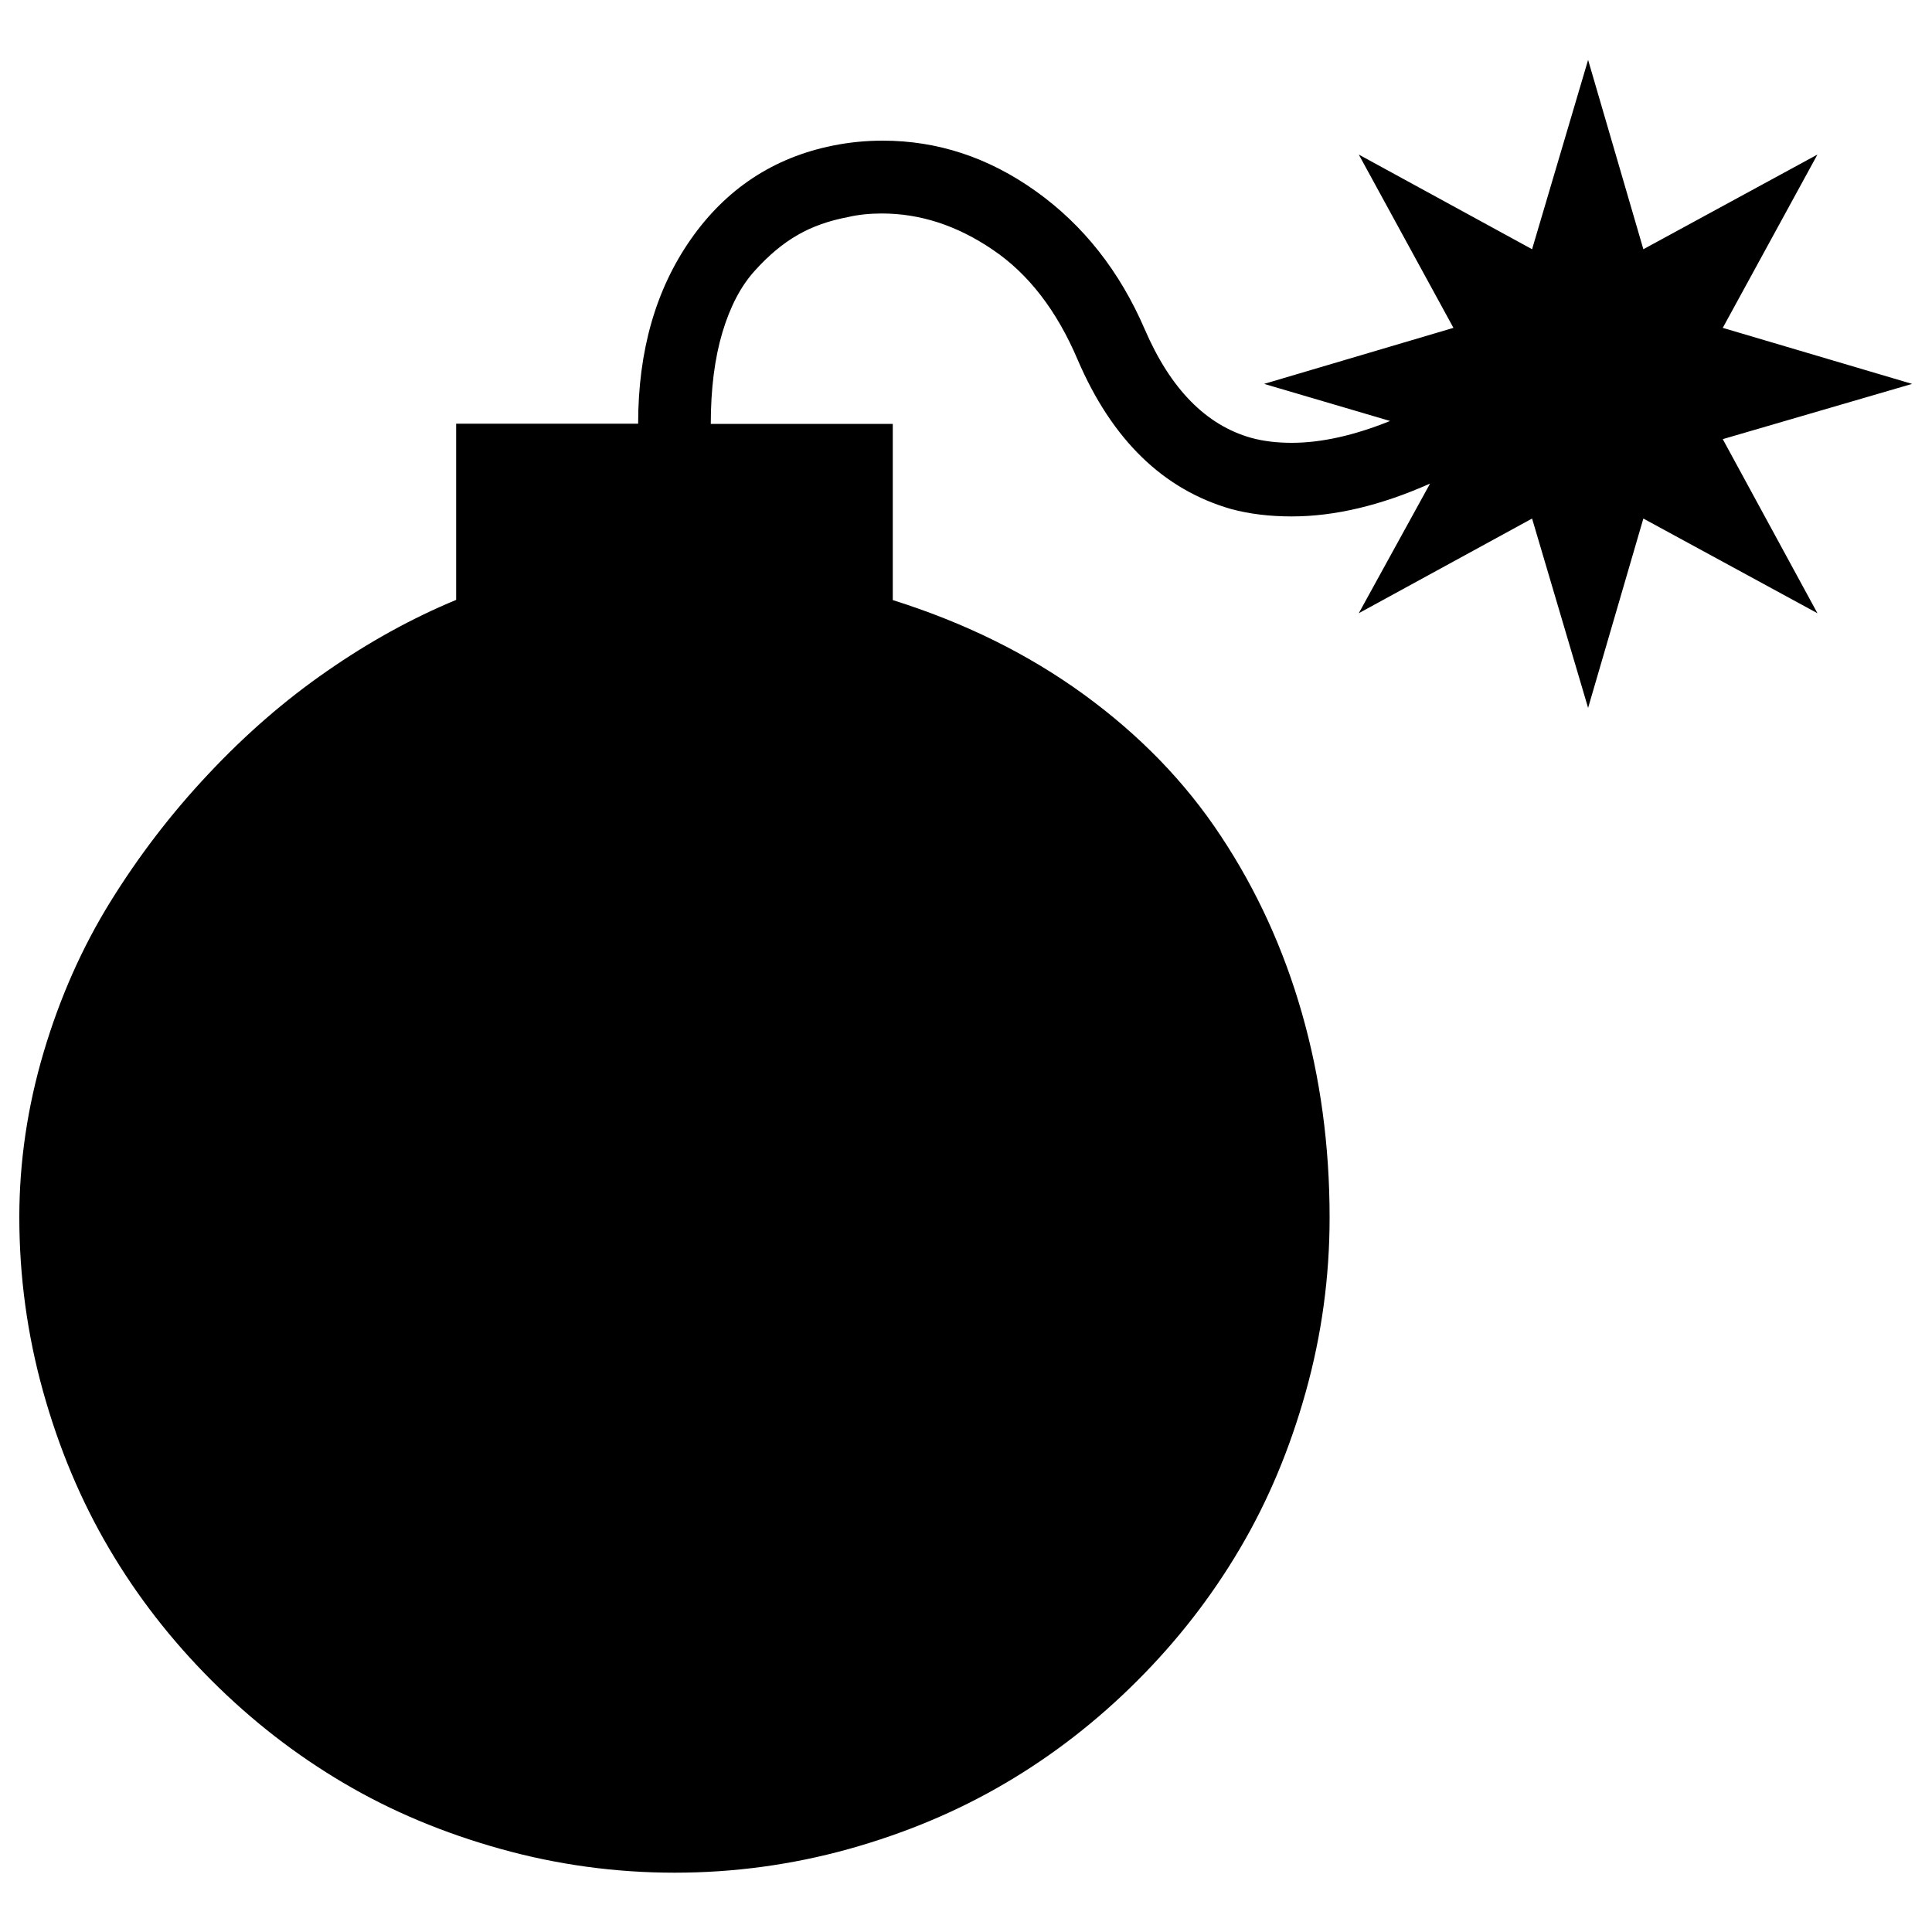
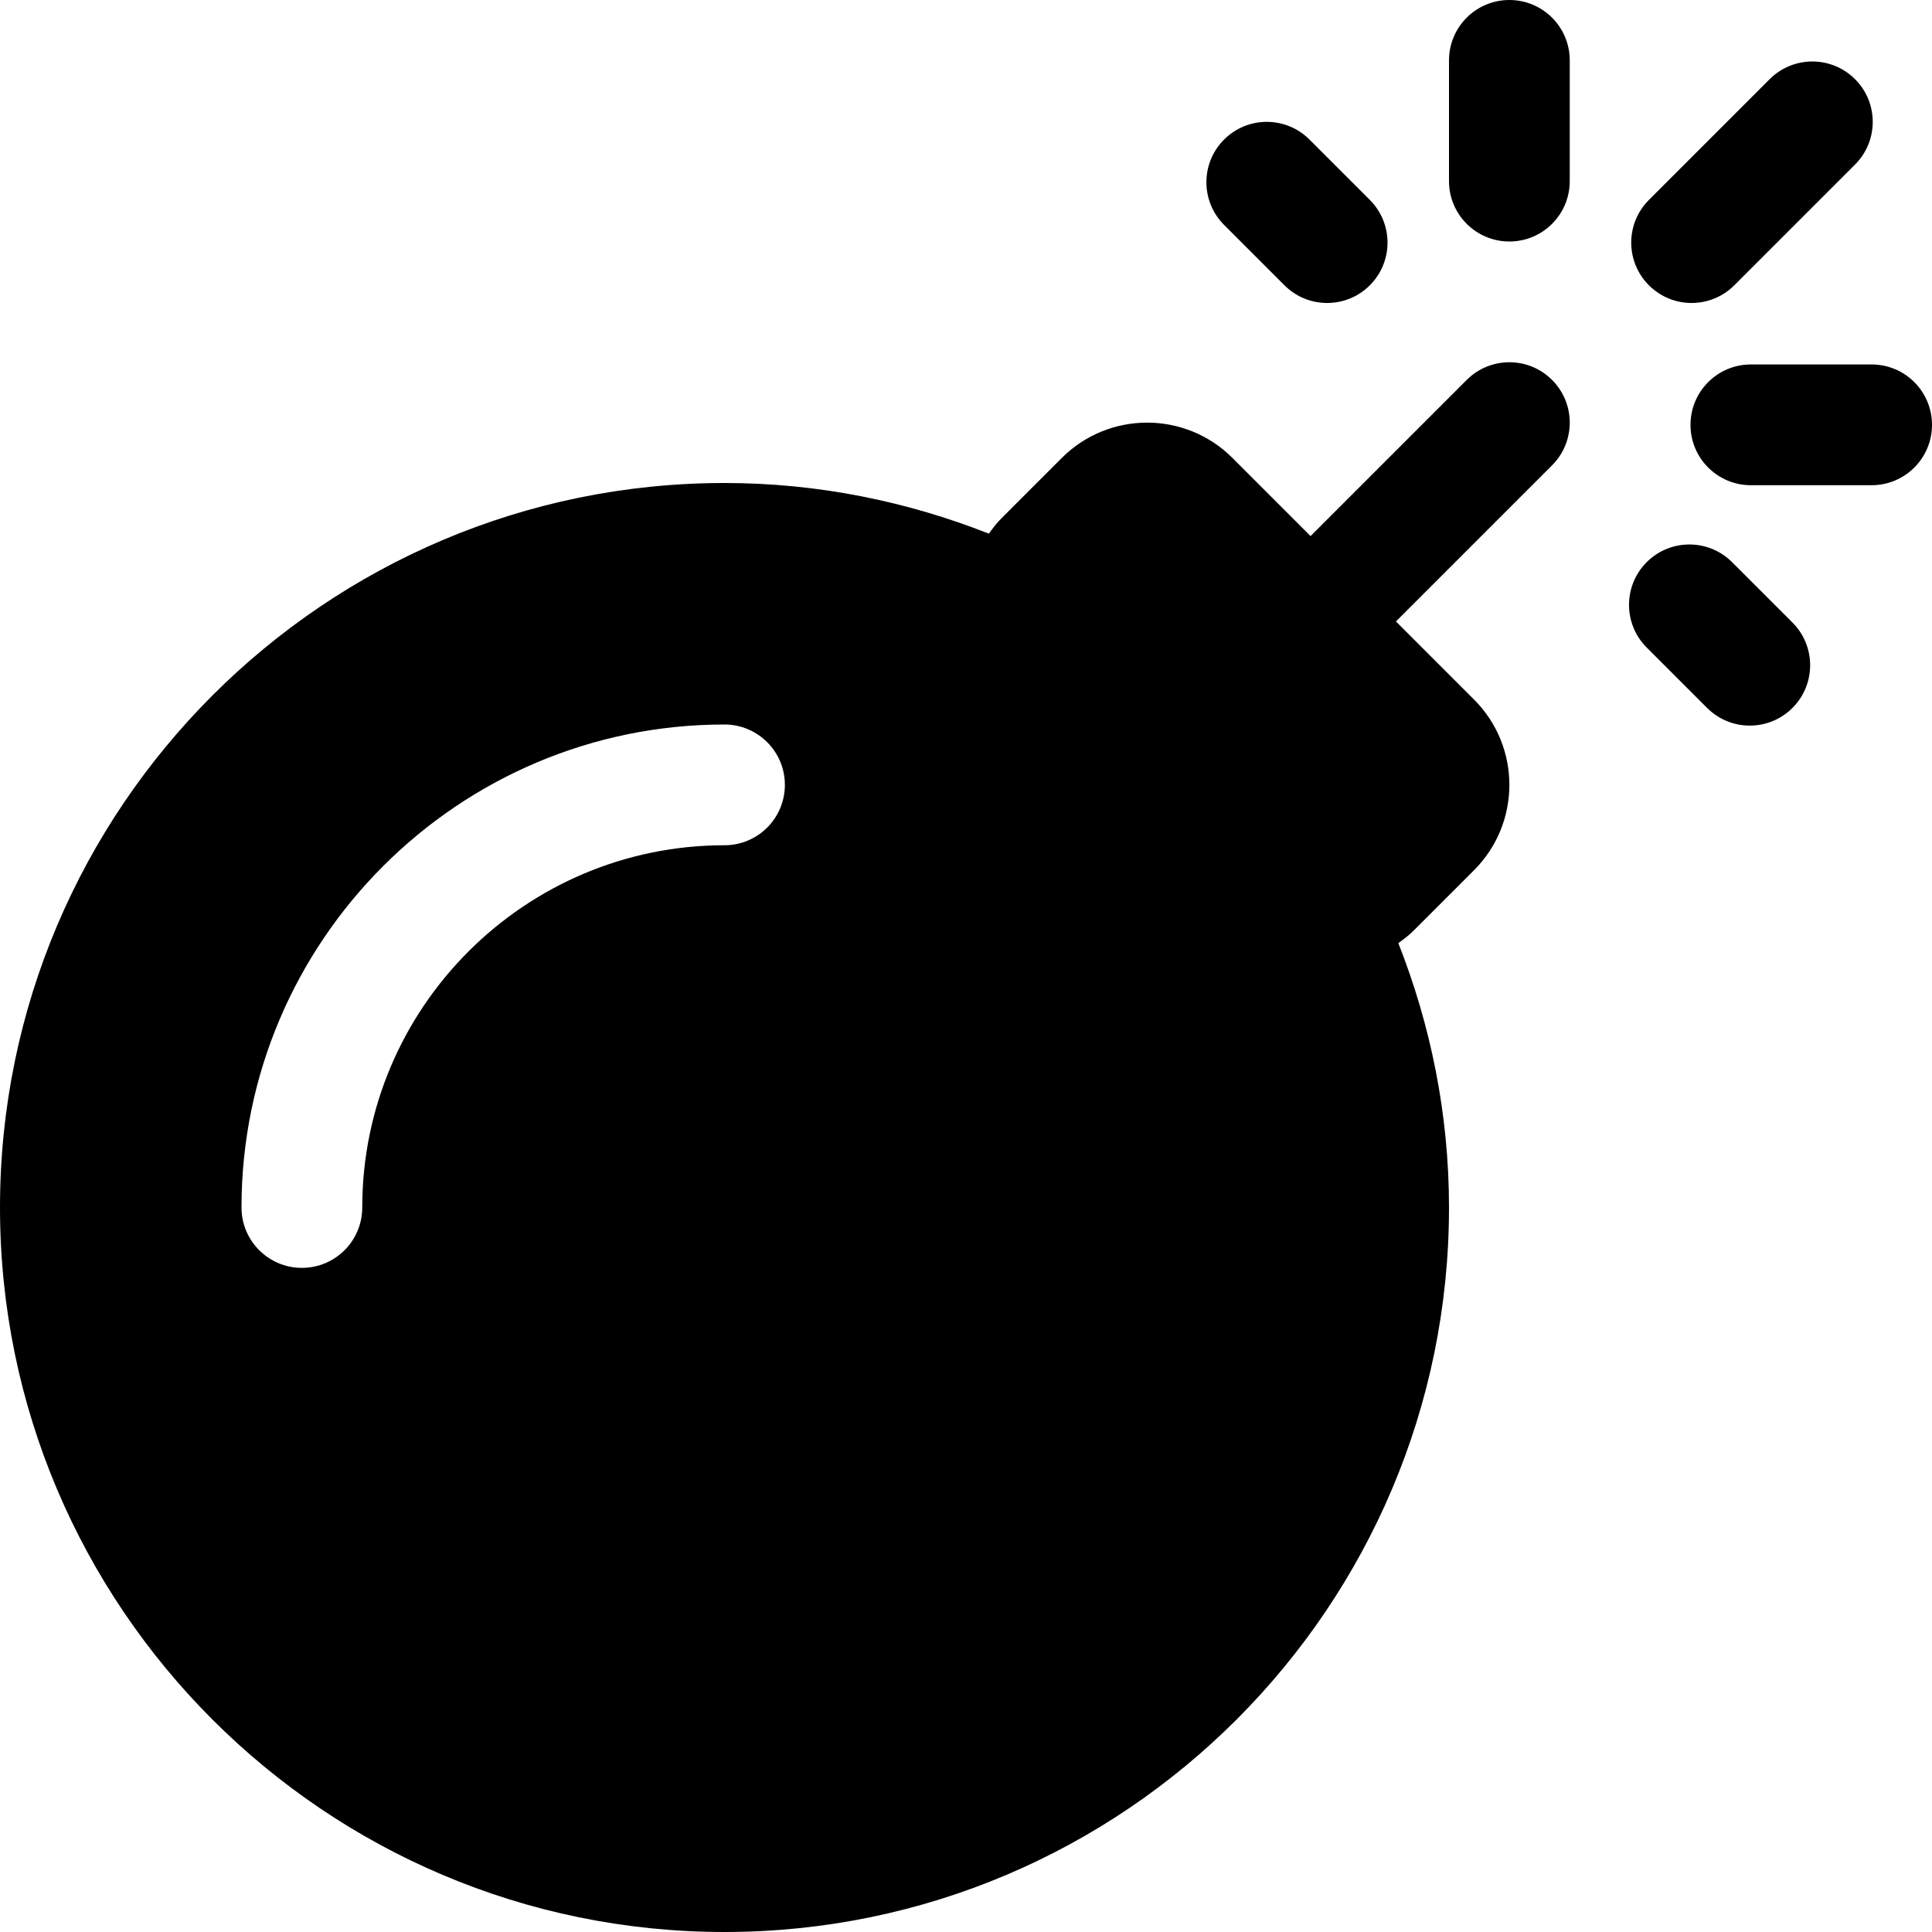
- <svg xmlns="http://www.w3.org/2000/svg" version="1.1" x="0px" y="0px" viewBox="0 0 1000 1000" enable-background="new 0 0 1000 1000" xml:space="preserve">
+ <svg xmlns="http://www.w3.org/2000/svg" version="1.1" viewBox="0 0 512 512" enable-background="new 0 0 512 512">
  <g>
-     <g transform="matrix(1 0 0 -1 0 1920)">
-       <path d="M349.2,950.7c-30.7,0-60.7,4.1-90.1,12.3c-29.4,8.2-56.5,19.5-81.2,34.1c-24.8,14.6-47.6,32.3-68.4,53.1c-20.9,20.9-38.6,43.7-53.1,68.4c-14.6,24.8-25.9,51.8-34.1,81.2S10,1259.3,10,1290c0,28.6,4.2,57.1,12.6,85.4c8.4,28.3,19.9,54.2,34.5,77.8c14.6,23.6,31.5,45.7,50.7,66.1c19.2,20.5,39.7,38.3,61.4,53.3c21.7,15.1,44,27.4,66.9,36.9v91.2h94.2c0,37.7,9.1,69.5,27.3,95.5c18.2,26,42.7,42.2,73.3,48.4c8.8,1.8,17.5,2.6,26,2.6c28.4,0,54.8-8.7,79.3-26.2s43.3-41.3,56.3-71.4c13.3-30.9,31.7-49.6,55-56.2c6.5-1.8,13.6-2.6,21.1-2.6c15.3,0,32.3,3.8,50.9,11.3l-65.2,19.2l98,29l-49,89.7l89.7-49l29,98l28.6-98l90.1,49l-49-89.7l98-29l-98-28.6l49-90.1l-90.1,49l-28.6-98l-29,98l-89.7-49l36.9,67.1c-25.4-11.3-49.3-17-71.6-17c-11.6,0-22,1.3-31.3,3.8c-35.2,10.1-61.7,35.8-79.5,77.3c-10.8,25.4-25.4,44.4-43.9,56.9c-18.5,12.6-37.6,18.8-57.5,18.8c-6.3,0-12.2-0.6-17.7-1.9c-9.5-1.8-18.2-4.8-25.8-9.2c-7.7-4.4-15.1-10.6-22.2-18.5c-7.2-7.9-12.8-18.6-16.8-32s-6-29.2-6-47.3h94.2v-91.2c36.9-11.6,69.9-27.8,98.8-48.8c28.9-21,52.6-45.4,71-73.3c18.5-27.9,32.5-58.5,42-91.8c9.5-33.3,14.3-68.5,14.3-105.7c0-30.7-4.1-60.7-12.3-90.1c-8.2-29.4-19.5-56.5-34.1-81.2c-14.6-24.8-32.3-47.6-53.1-68.4c-20.9-20.9-43.7-38.6-68.4-53.1c-24.8-14.6-51.8-25.9-81.2-34.1C409.9,954.8,379.9,950.7,349.2,950.7z" />
-     </g>
+     <path d="m411.313,123.313c6.25-6.25 6.25-16.375 0-22.625s-16.375-6.25-22.625,0l-32,32-9.375,9.375-20.688-20.688c-12.484-12.5-32.766-12.5-45.25,0l-16,16c-1.261,1.261-2.304,2.648-3.31,4.051-21.739-8.561-45.324-13.426-70.065-13.426-105.867,0-192,86.133-192,192s86.133,192 192,192 192-86.133 192-192c0-24.741-4.864-48.327-13.426-70.065 1.402-1.007 2.79-2.049 4.051-3.31l16-16c12.5-12.492 12.5-32.758 0-45.25l-20.688-20.688 9.375-9.375 32.001-31.999zm-219.313,100.687c-52.938,0-96,43.063-96,96 0,8.836-7.164,16-16,16s-16-7.164-16-16c0-70.578 57.422-128 128-128 8.836,0 16,7.164 16,16s-7.164,16-16,16z" />
+     <path d="m459.02,148.98c-6.25-6.25-16.375-6.25-22.625,0s-6.25,16.375 0,22.625l16,16c3.125,3.125 7.219,4.688 11.313,4.688 4.094,0 8.188-1.563 11.313-4.688 6.25-6.25 6.25-16.375 0-22.625l-16.001-16z" />
+     <path d="m340.395,75.605c3.125,3.125 7.219,4.688 11.313,4.688 4.094,0 8.188-1.563 11.313-4.688 6.25-6.25 6.25-16.375 0-22.625l-16-16c-6.25-6.25-16.375-6.25-22.625,0s-6.25,16.375 0,22.625l15.999,16z" />
+     <path d="m400,64c8.844,0 16-7.164 16-16v-32c0-8.836-7.156-16-16-16-8.844,0-16,7.164-16,16v32c0,8.836 7.156,16 16,16z" />
+     <path d="m496,96.586h-32c-8.844,0-16,7.164-16,16 0,8.836 7.156,16 16,16h32c8.844,0 16-7.164 16-16 0-8.836-7.156-16-16-16z" />
+     <path d="m436.98,75.605c3.125,3.125 7.219,4.688 11.313,4.688 4.094,0 8.188-1.563 11.313-4.688l32-32c6.25-6.25 6.25-16.375 0-22.625s-16.375-6.25-22.625,0l-32,32c-6.251,6.25-6.251,16.375-0.001,22.625z" />
  </g>
</svg>
